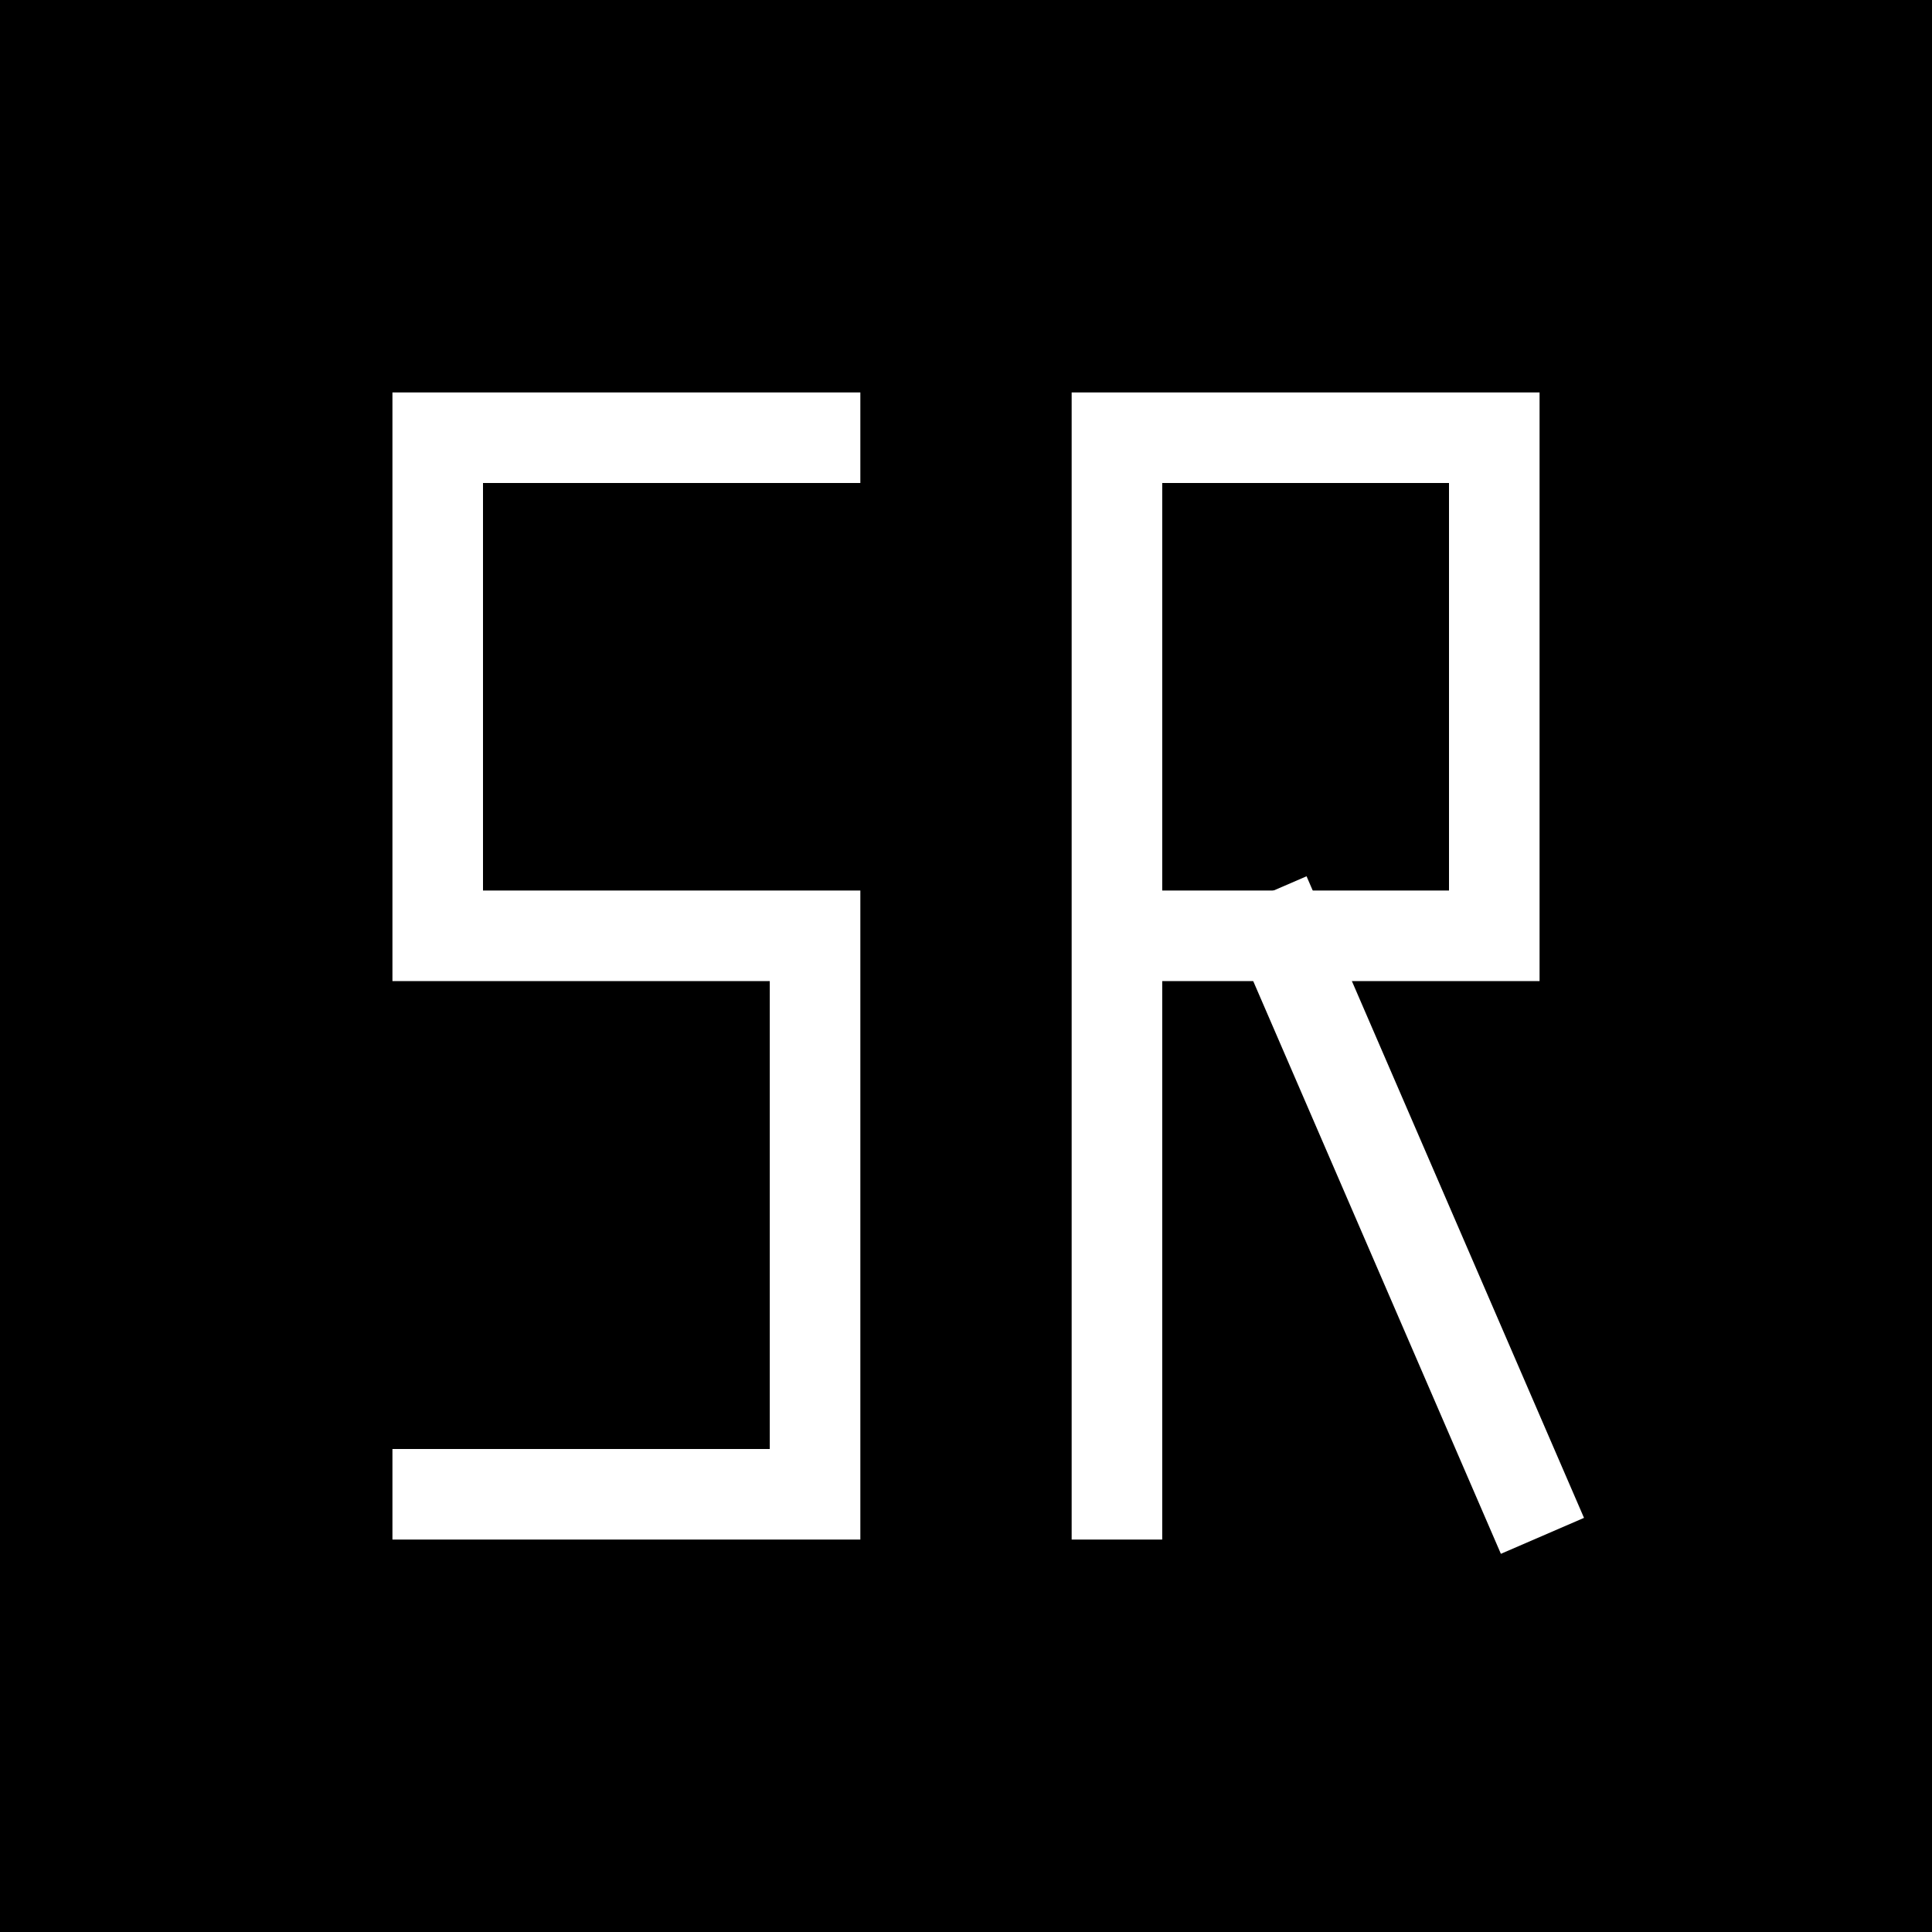
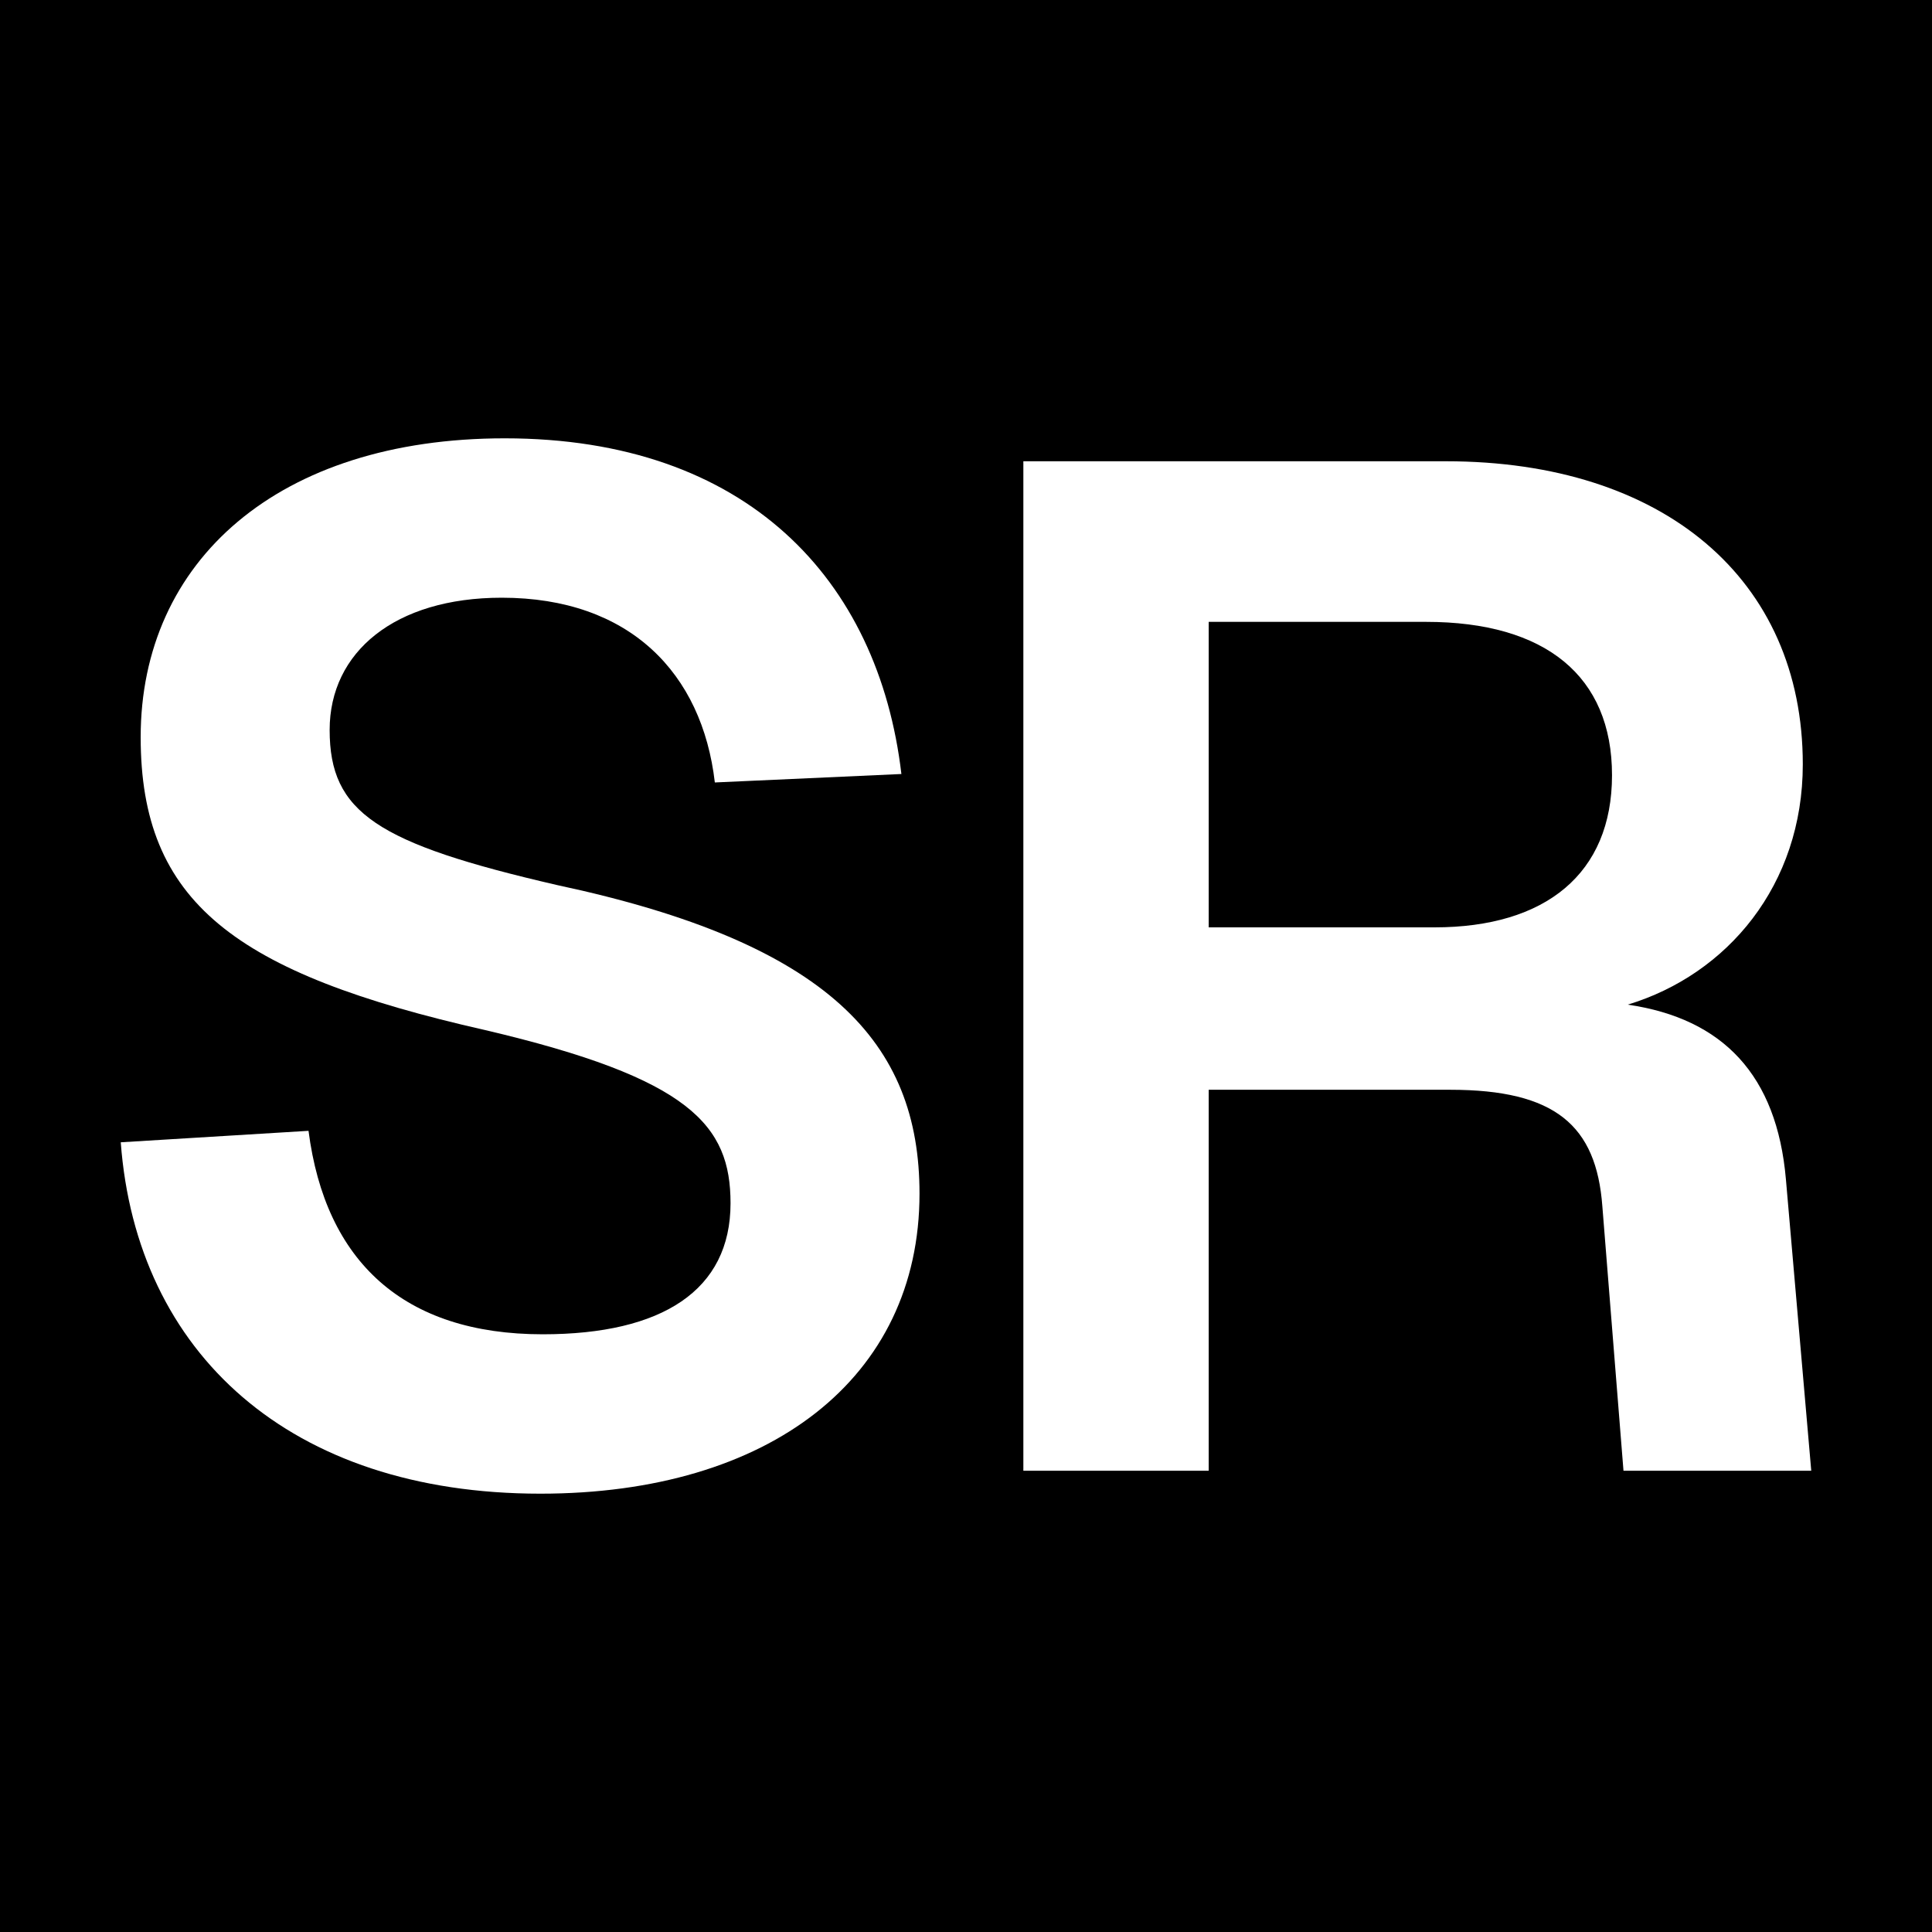
<svg xmlns="http://www.w3.org/2000/svg" viewBox="0 0 32 32" role="img" aria-label="SR">
  <rect width="32" height="32" fill="#000" />
-   <g fill="none" stroke="#fff" stroke-width="1.5" stroke-linecap="square" stroke-linejoin="miter">
-     <path d="M13.5 7.25 H7.25 V15.5 H13.5 V24.75 H7.25" />
-     <path d="M18.5 24.75 V7.25 H24.75 V15.5 H18.5" />
-     <path d="M21.25 15.5 L25.25 24.75" />
-   </g>
+   <path d="M8.95 24.74C12.74 24.74 15.23 22.83 15.23 19.77C15.23 17.27 13.73 15.62 9.23 14.66C6.24 13.97 5.46 13.46 5.46 12.09C5.46 10.8 6.54 9.9 8.31 9.9C10.43 9.9 11.63 11.15 11.84 12.96L14.93 12.82C14.55 9.59 12.36 7.26 8.36 7.26C4.61 7.26 2.33 9.29 2.33 12.21C2.33 14.94 3.88 16.12 8.03 17.06C11.44 17.86 12.1 18.64 12.1 19.93C12.1 21.37 10.97 22.1 8.99 22.1C6.69 22.1 5.39 20.9 5.11 18.73L2 18.92C2.26 22.41 4.8 24.74 8.95 24.74Z" fill="#fff" />
+   <path d="M16.95 24.36H20.02V18.05H24.02C25.76 18.05 26.44 18.64 26.54 19.98L26.89 24.36H30L29.58 19.53C29.43 17.81 28.54 16.87 26.96 16.64C28.61 16.14 29.86 14.66 29.86 12.66C29.86 9.59 27.55 7.64 23.95 7.64H16.95ZM20.02 15.36V10.3H23.62C25.6 10.3 26.7 11.2 26.7 12.84C26.7 14.47 25.6 15.36 23.76 15.36Z" fill="#fff" />
</svg>
